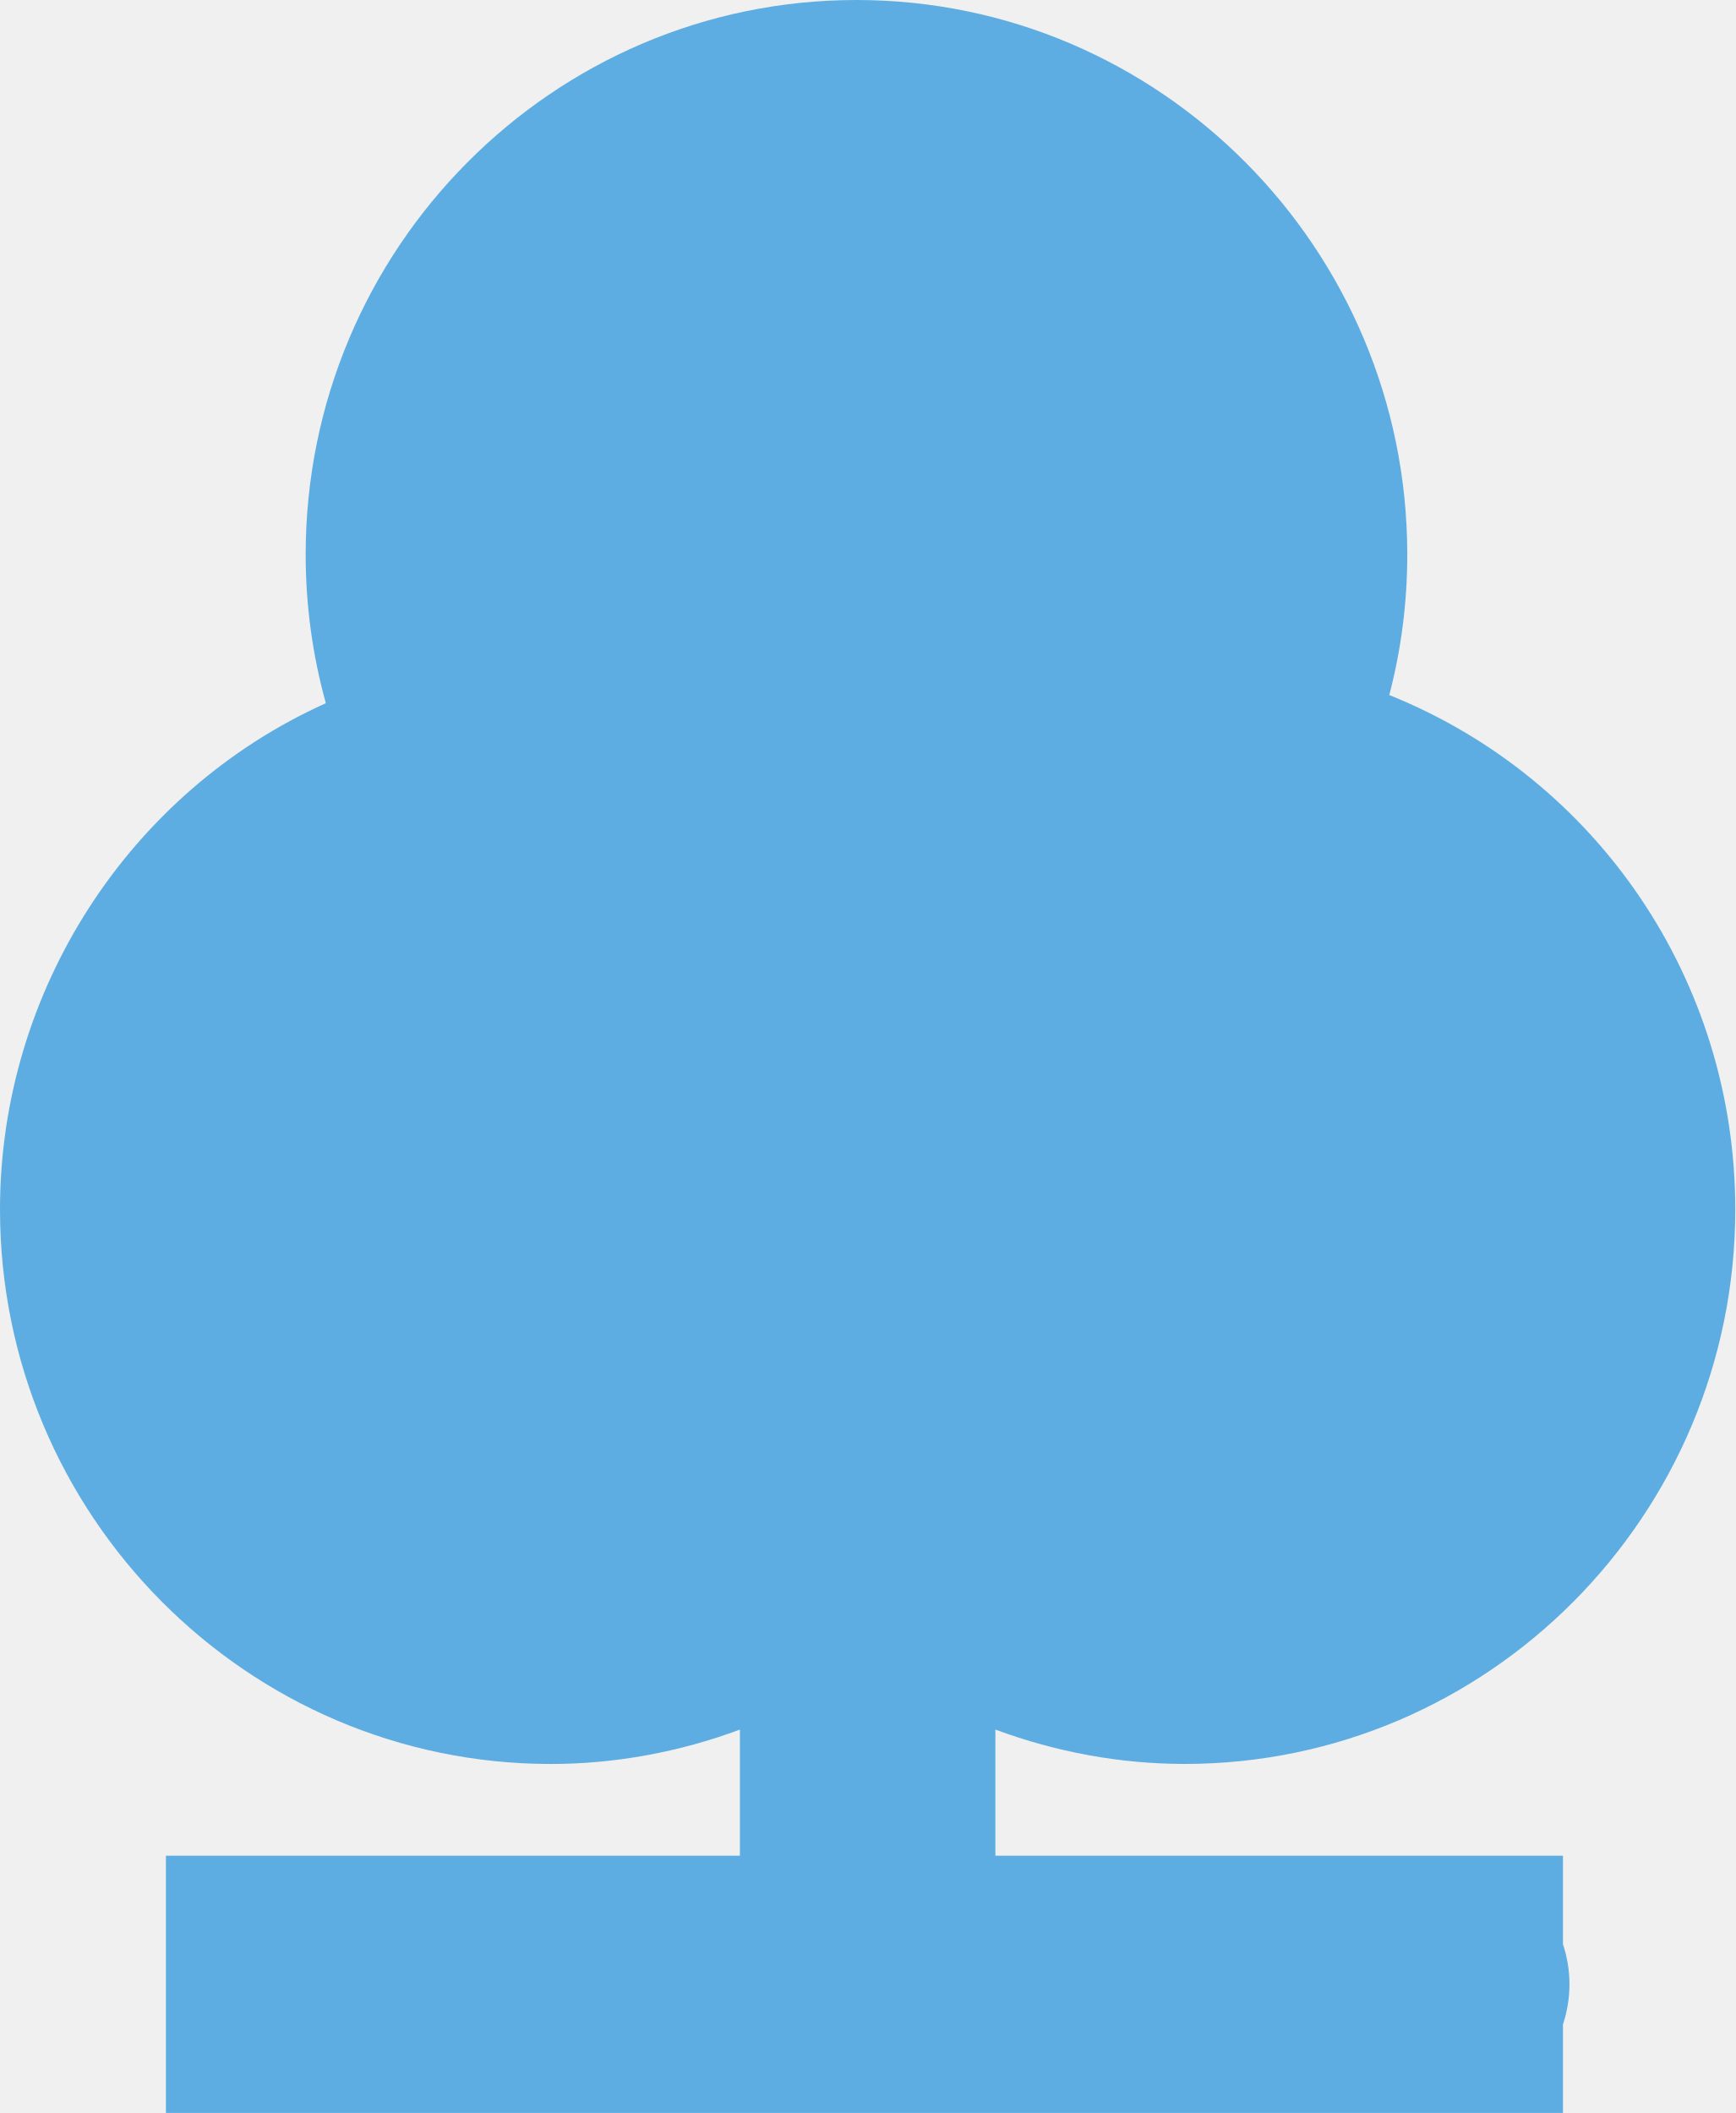
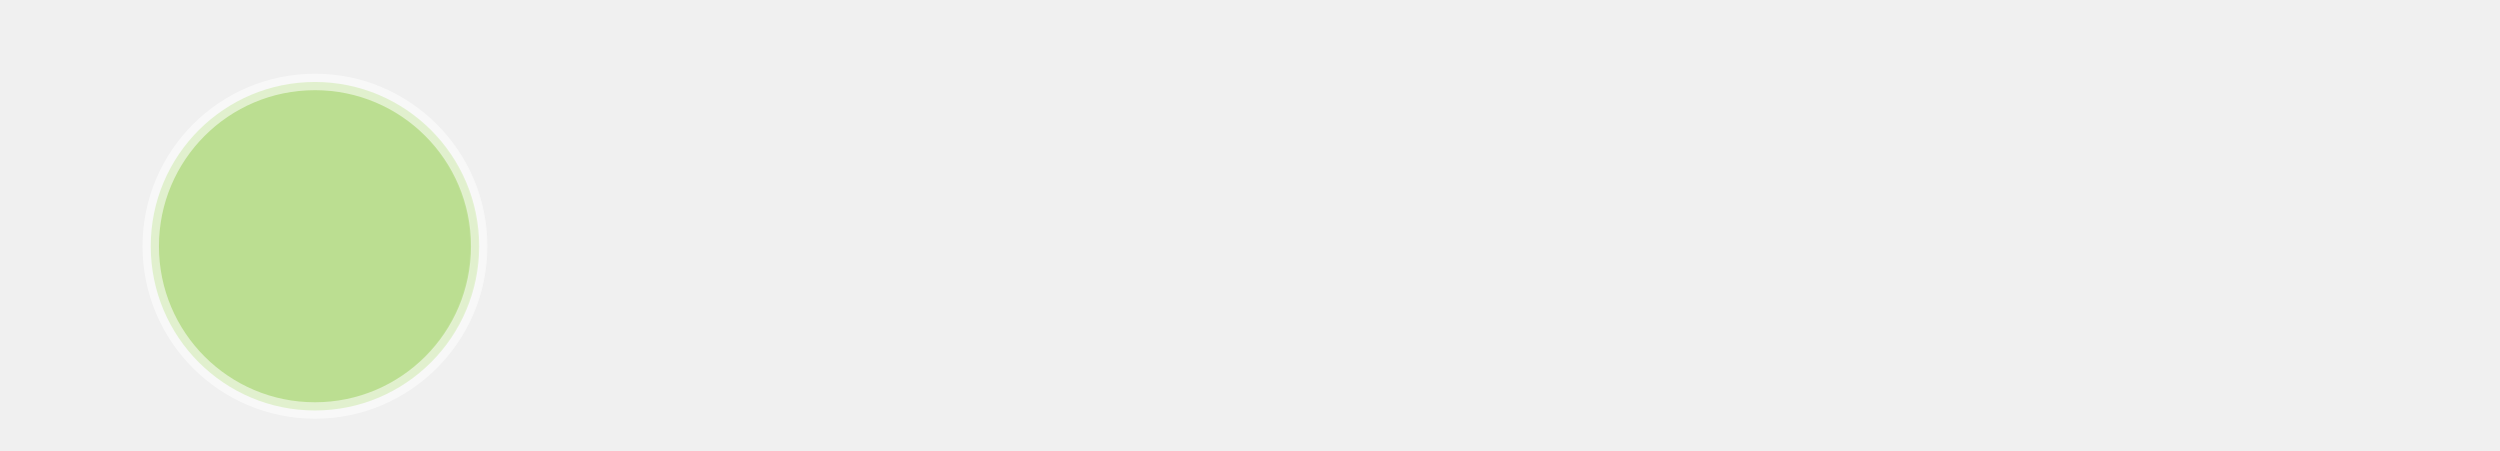
- <svg xmlns="http://www.w3.org/2000/svg" version="1.1" id="Capa_1" x="0px" y="0px" viewBox="0 0 13.277 16.167" xml:space="preserve" width="13.277" height="16.167">
-   <defs id="defs41" />
-   <g id="g6" transform="matrix(0.04908267,0,0,0.0494141,-1.390561,0)" style="fill:#5dade2;stroke:none;stroke-width:2.854;stroke-miterlimit:4;stroke-dasharray:none;stroke-opacity:1;fill-opacity:1">
-     <g id="g4" style="fill:#5dade2;stroke:none;stroke-width:2.854;stroke-miterlimit:4;stroke-dasharray:none;stroke-opacity:1;fill-opacity:1">
-       <path style="fill:#5dade2;stroke:none;stroke-width:2.854;stroke-miterlimit:4;stroke-dasharray:none;stroke-opacity:1;fill-opacity:1" d="M 271.976,327.169 H 54.197 V 287.34 h 89.473 v -19.53 c -9.475,3.497 -19.512,5.322 -29.47,5.322 -47.347,0 -85.869,-38.522 -85.869,-85.869 0,-33.898 20.192,-64.705 50.796,-78.381 C 77.039,101.406 75.982,93.684 75.982,85.862 75.982,38.516 114.498,0 161.839,0 c 47.347,0 85.869,38.522 85.869,85.863 0,7.375 -0.937,14.673 -2.804,21.755 32.49,12.984 53.935,44.292 53.935,79.64 0,47.347 -38.516,85.869 -85.857,85.869 -9.965,0 -20.007,-1.826 -29.482,-5.322 v 19.53 h 88.477 v 13.694 c 0.674,2.029 1.014,4.111 1.014,6.217 0,2.106 -0.34,4.189 -1.014,6.217 v 13.706 z" id="path2" />
-     </g>
-   </g>
-   <g id="g8" transform="matrix(0.04908267,0,0,0.0494141,-1.390561,0)" style="fill:#5dade2;stroke:none;stroke-width:2.854;stroke-miterlimit:4;stroke-dasharray:none;stroke-opacity:1;fill-opacity:1">
- </g>
-   <g id="g10" transform="matrix(0.04908267,0,0,0.0494141,-1.390561,0)" style="fill:#5dade2;stroke:none;stroke-width:2.854;stroke-miterlimit:4;stroke-dasharray:none;stroke-opacity:1;fill-opacity:1">
- </g>
-   <g id="g12" transform="matrix(0.04908267,0,0,0.0494141,-1.390561,0)" style="fill:#5dade2;stroke:none;stroke-width:2.854;stroke-miterlimit:4;stroke-dasharray:none;stroke-opacity:1;fill-opacity:1">
- </g>
-   <g id="g14" transform="matrix(0.04908267,0,0,0.0494141,-1.390561,0)" style="fill:#5dade2;stroke:none;stroke-width:2.854;stroke-miterlimit:4;stroke-dasharray:none;stroke-opacity:1;fill-opacity:1">
- </g>
-   <g id="g16" transform="matrix(0.04908267,0,0,0.0494141,-1.390561,0)" style="fill:#5dade2;stroke:none;stroke-width:2.854;stroke-miterlimit:4;stroke-dasharray:none;stroke-opacity:1;fill-opacity:1">
- </g>
-   <g id="g18" transform="matrix(0.04908267,0,0,0.0494141,-1.390561,0)" style="fill:#5dade2;stroke:none;stroke-width:2.854;stroke-miterlimit:4;stroke-dasharray:none;stroke-opacity:1;fill-opacity:1">
- </g>
-   <g id="g20" transform="matrix(0.04908267,0,0,0.0494141,-1.390561,0)" style="fill:#5dade2;stroke:none;stroke-width:2.854;stroke-miterlimit:4;stroke-dasharray:none;stroke-opacity:1;fill-opacity:1">
- </g>
-   <g id="g22" transform="matrix(0.04908267,0,0,0.0494141,-1.390561,0)" style="fill:#5dade2;stroke:none;stroke-width:2.854;stroke-miterlimit:4;stroke-dasharray:none;stroke-opacity:1;fill-opacity:1">
- </g>
-   <g id="g24" transform="matrix(0.04908267,0,0,0.0494141,-1.390561,0)" style="fill:#5dade2;stroke:none;stroke-width:2.854;stroke-miterlimit:4;stroke-dasharray:none;stroke-opacity:1;fill-opacity:1">
- </g>
-   <g id="g26" transform="matrix(0.04908267,0,0,0.0494141,-1.390561,0)" style="fill:#5dade2;stroke:none;stroke-width:2.854;stroke-miterlimit:4;stroke-dasharray:none;stroke-opacity:1;fill-opacity:1">
- </g>
-   <g id="g28" transform="matrix(0.04908267,0,0,0.0494141,-1.390561,0)" style="fill:#5dade2;stroke:none;stroke-width:2.854;stroke-miterlimit:4;stroke-dasharray:none;stroke-opacity:1;fill-opacity:1">
- </g>
-   <g id="g30" transform="matrix(0.04908267,0,0,0.0494141,-1.390561,0)" style="fill:#5dade2;stroke:none;stroke-width:2.854;stroke-miterlimit:4;stroke-dasharray:none;stroke-opacity:1;fill-opacity:1">
- </g>
-   <g id="g32" transform="matrix(0.04908267,0,0,0.0494141,-1.390561,0)" style="fill:#5dade2;stroke:none;stroke-width:2.854;stroke-miterlimit:4;stroke-dasharray:none;stroke-opacity:1;fill-opacity:1">
- </g>
-   <g id="g34" transform="matrix(0.04908267,0,0,0.0494141,-1.390561,0)" style="fill:#5dade2;stroke:none;stroke-width:2.854;stroke-miterlimit:4;stroke-dasharray:none;stroke-opacity:1;fill-opacity:1">
- </g>
-   <g id="g36" transform="matrix(0.04908267,0,0,0.0494141,-1.390561,0)" style="fill:#5dade2;stroke:none;stroke-width:2.854;stroke-miterlimit:4;stroke-dasharray:none;stroke-opacity:1;fill-opacity:1">
- </g>
+ <svg xmlns="http://www.w3.org/2000/svg" version="1.0" width="114.154pt" height="20.57pt" viewBox="0 0 114.154 20.57" preserveAspectRatio="xMidYMid meet" id="svg6">
+   <defs id="defs10" />
+   <g id="g6553" transform="translate(55.66367,26.82473)" />
+   <circle style="fill:#bbde91;stroke:#ffffff;stroke-width:0.75;stroke-opacity:0.558;fill-opacity:1" id="path836" cx="14.384" cy="11.243" r="7.5" />
</svg>
